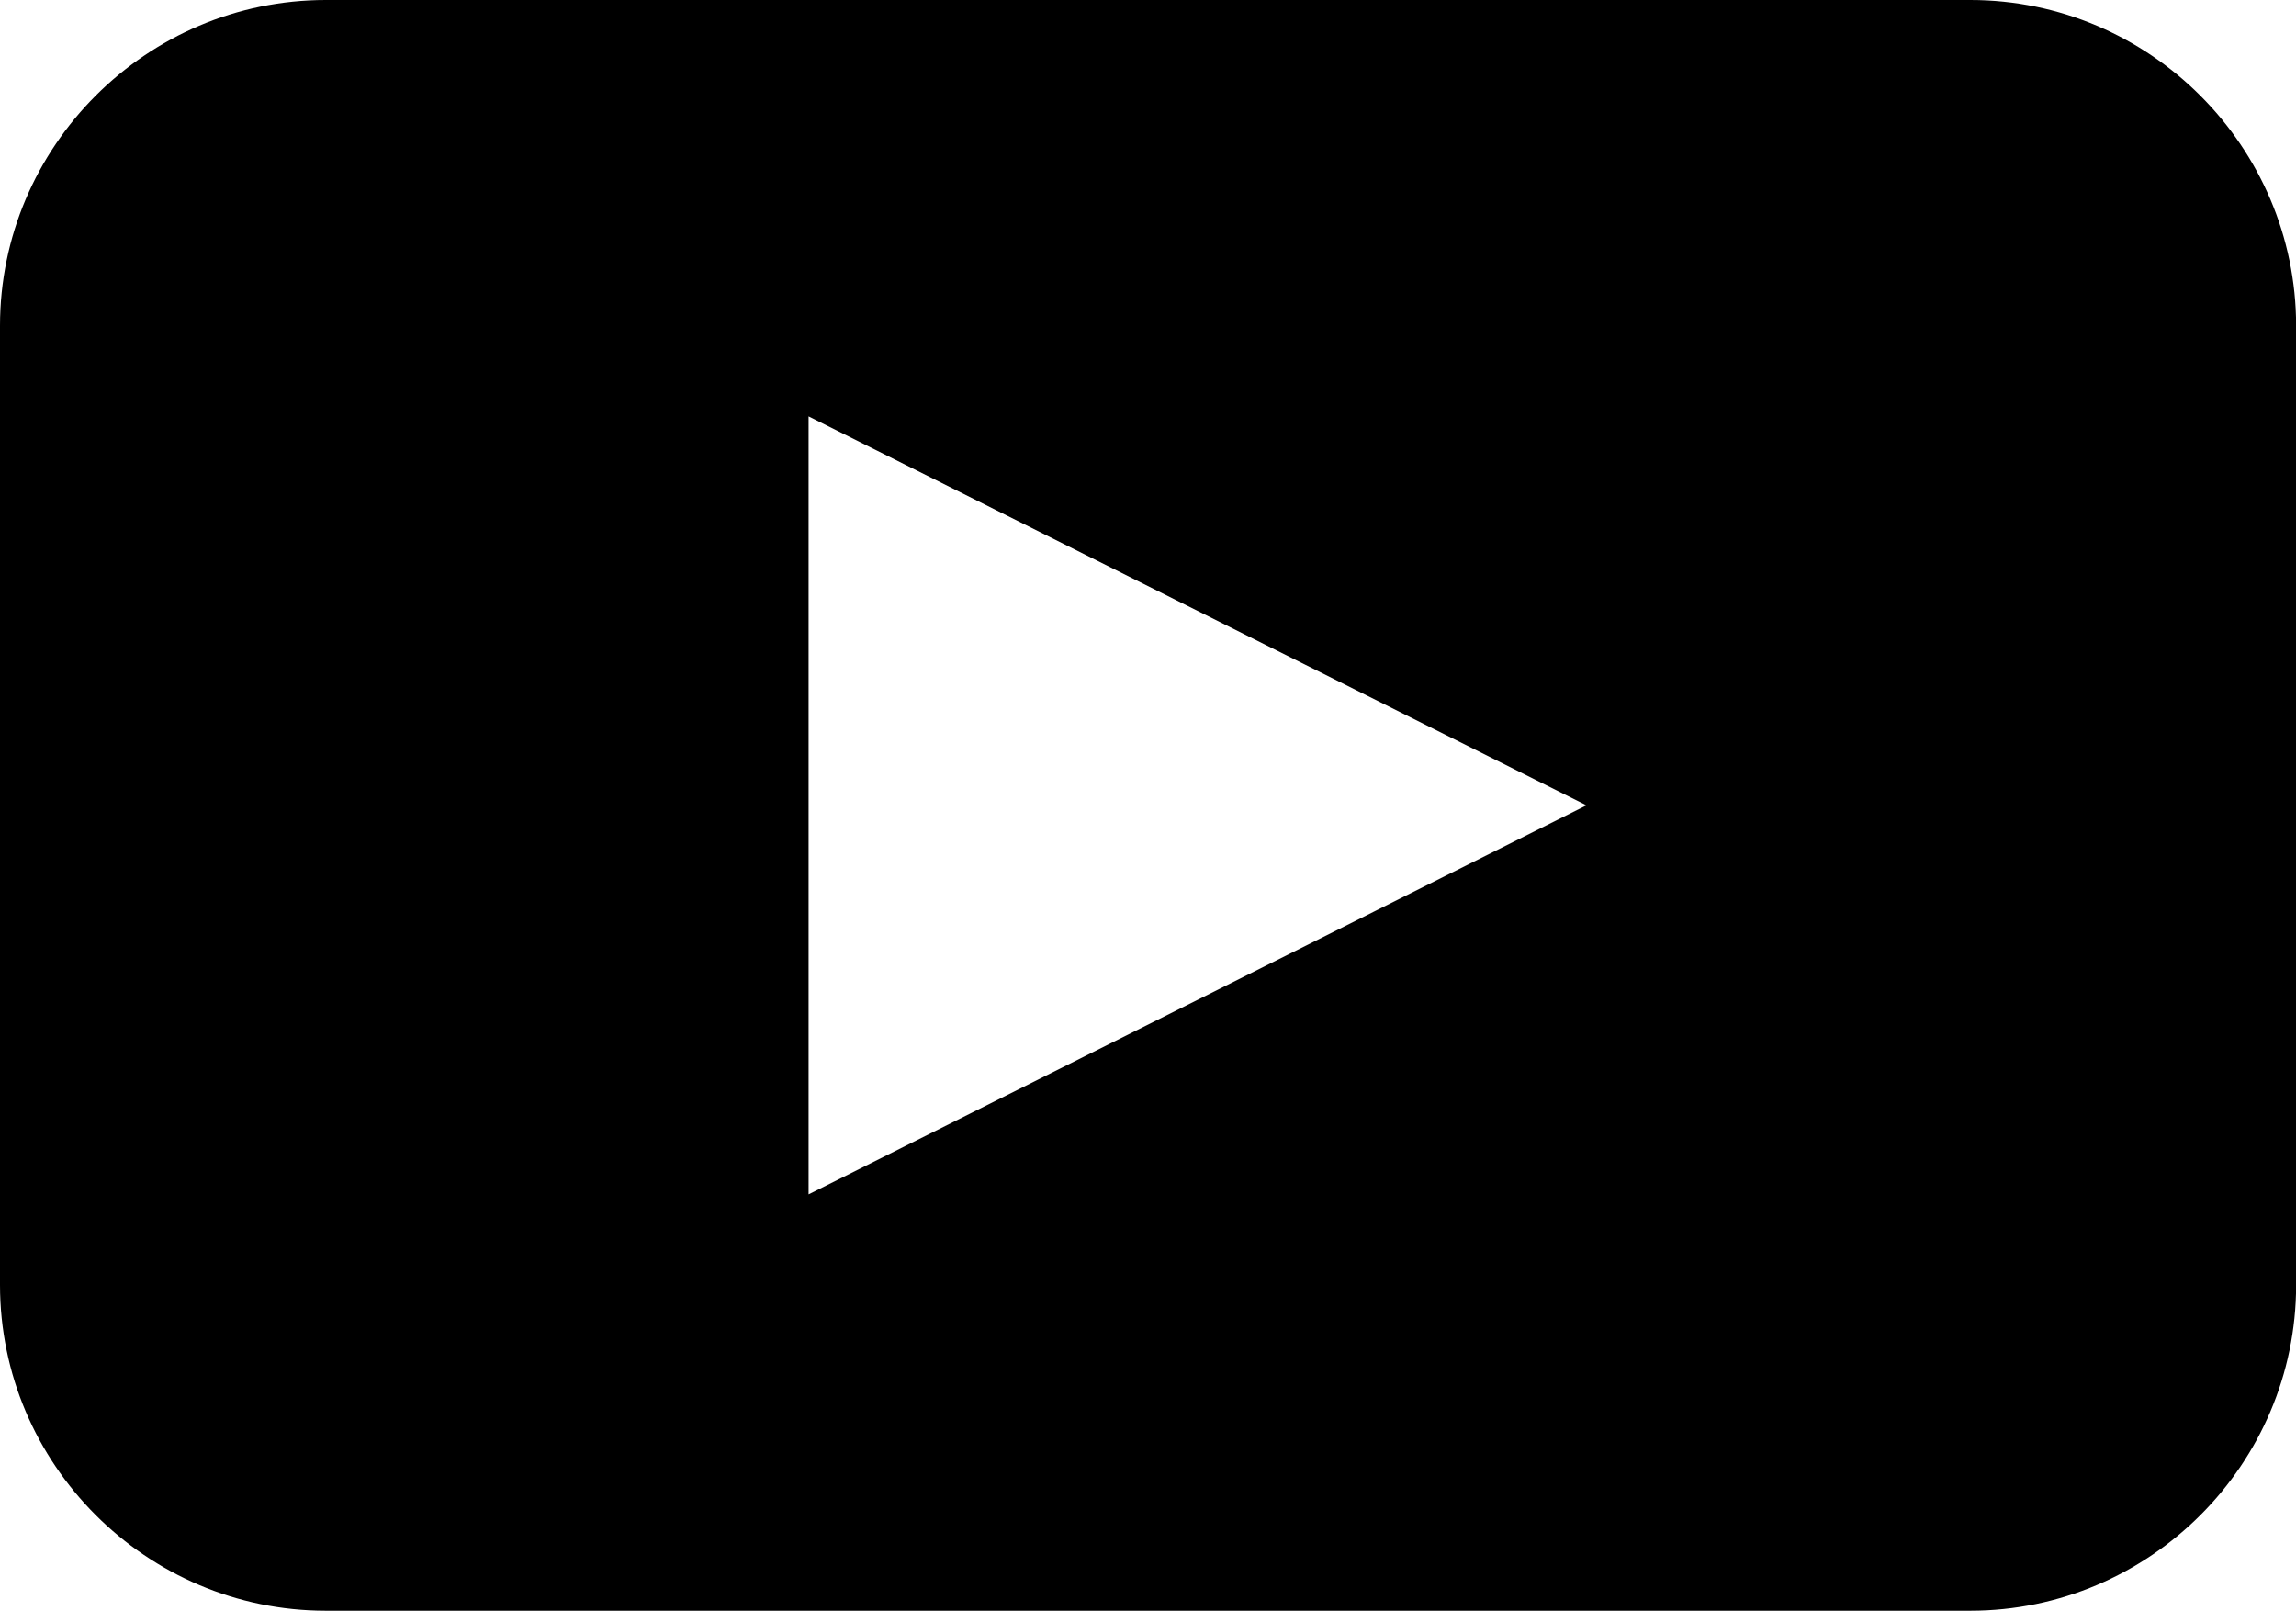
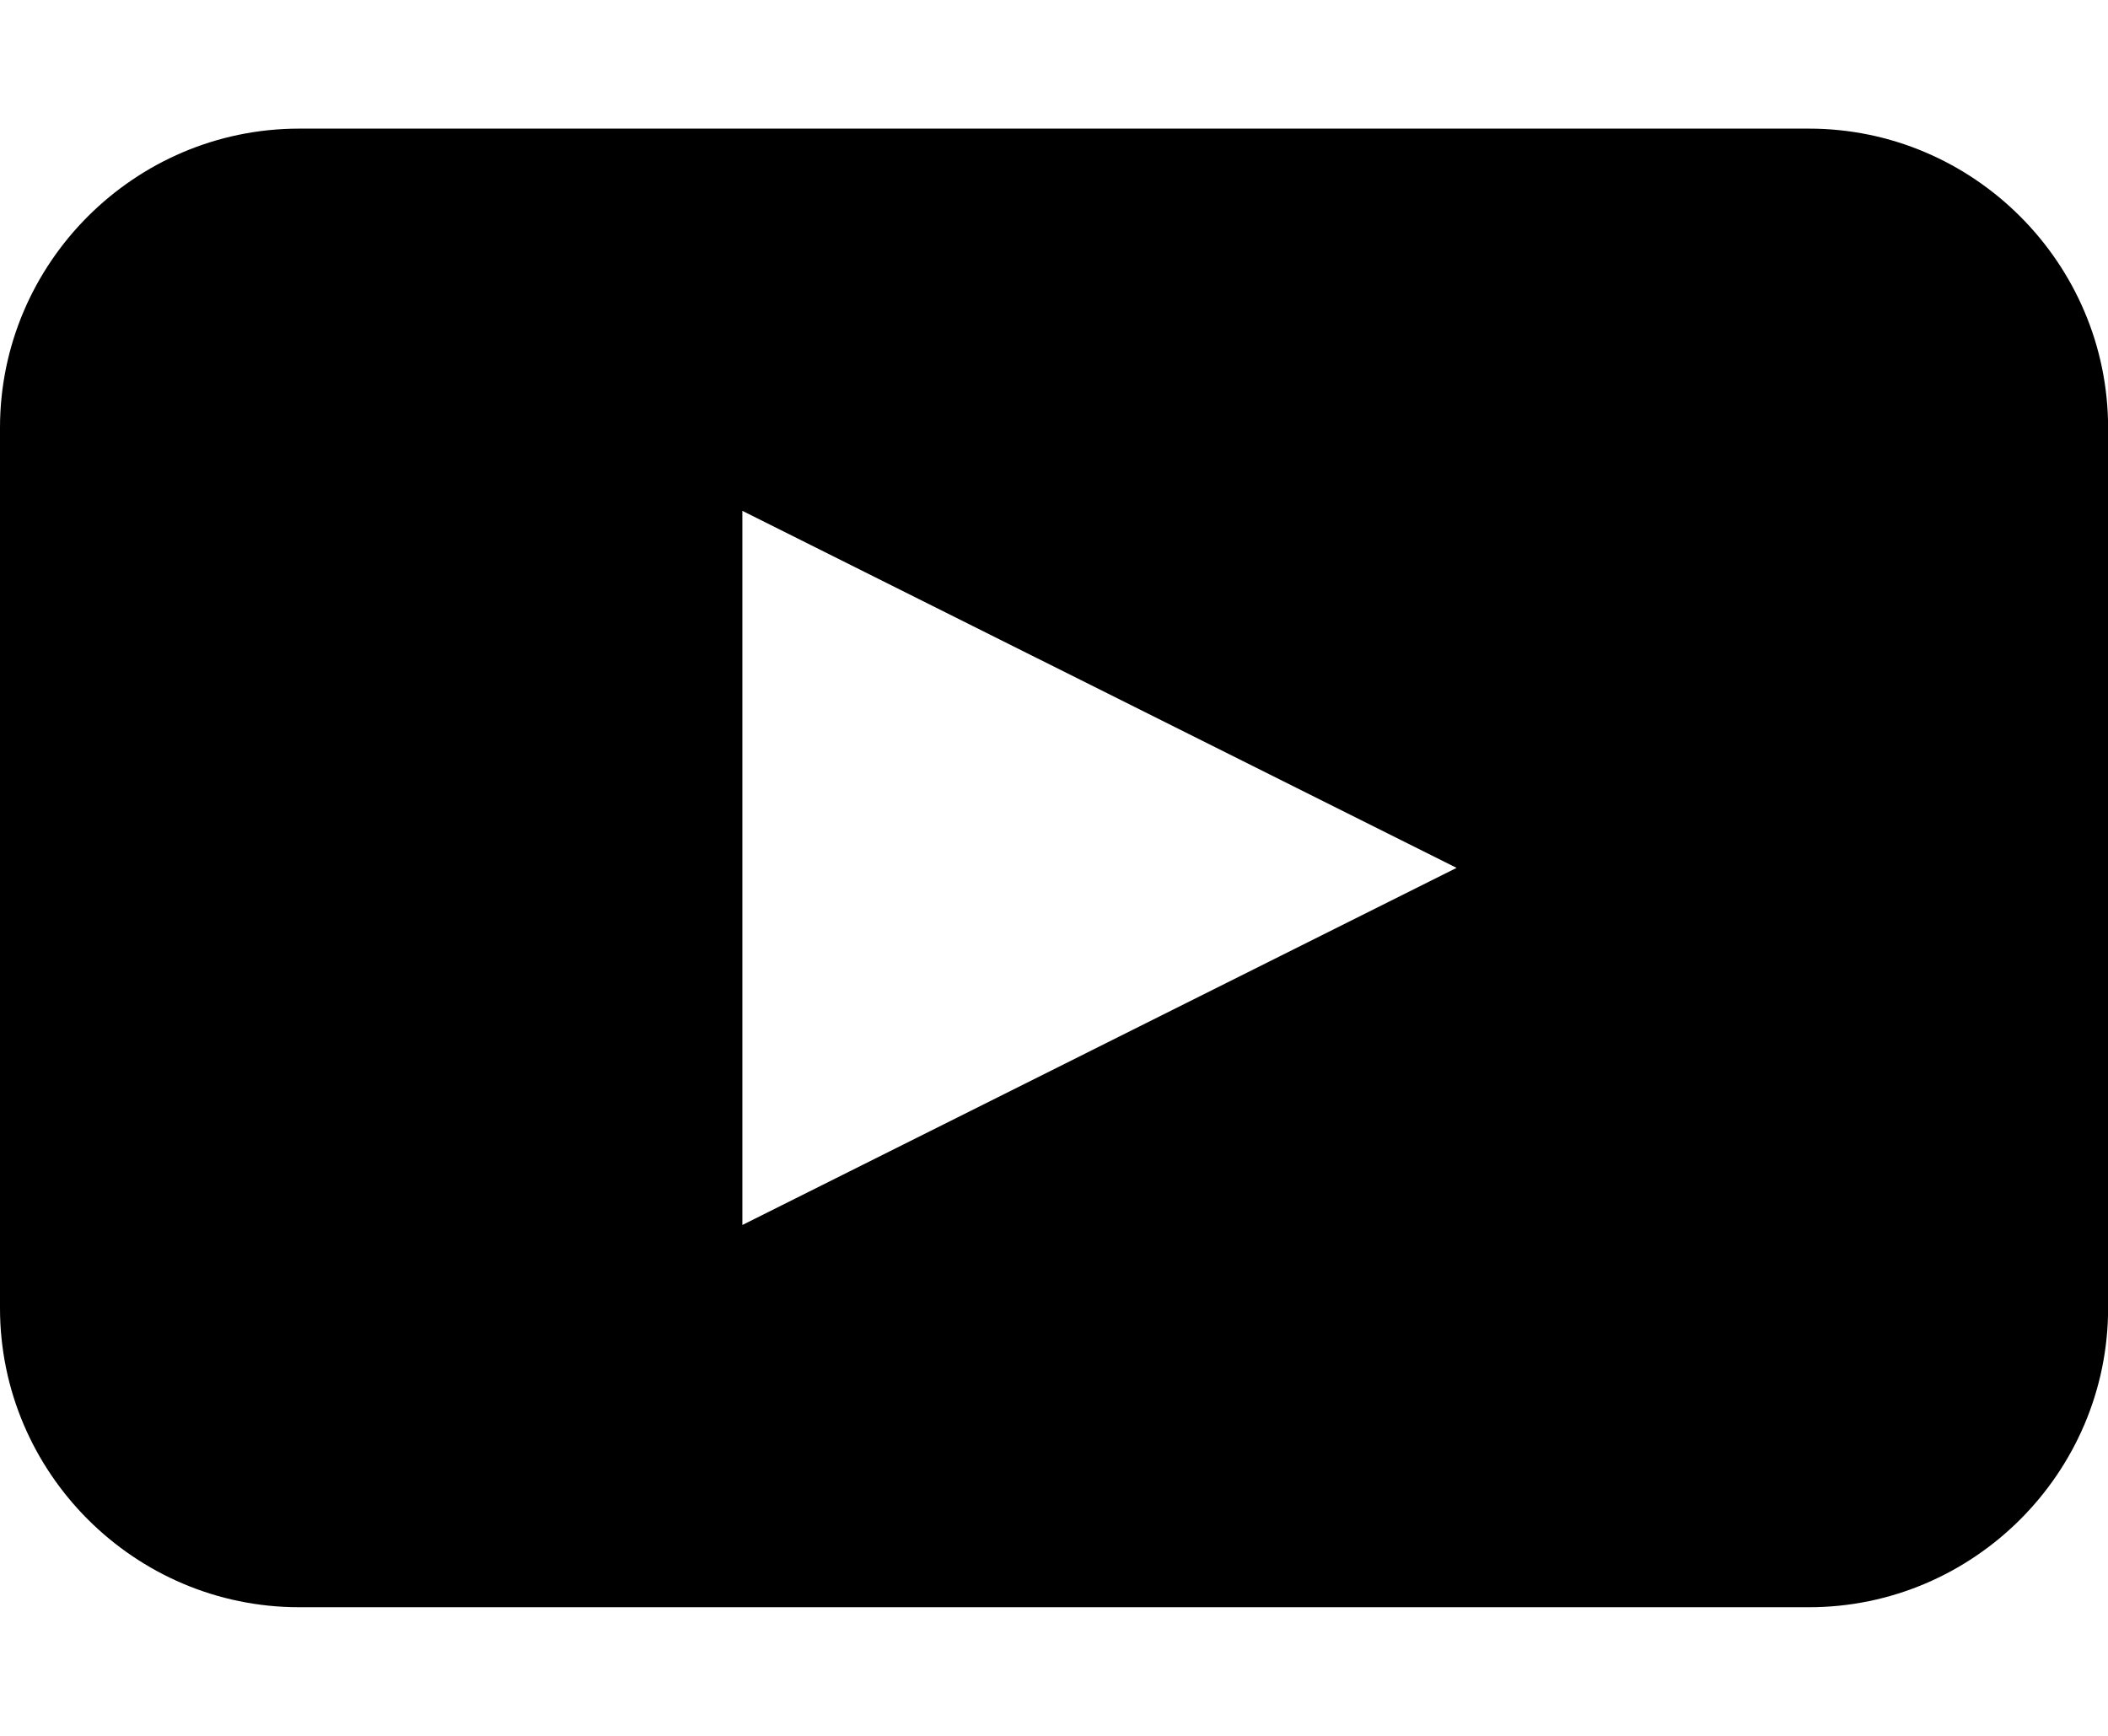
- <svg xmlns="http://www.w3.org/2000/svg" version="1.0" id="Layer_1" x="0px" y="0px" width="19.979px" height="14.015px" viewBox="0 0 19.979 14.015" enable-background="new 0 0 19.979 14.015" xml:space="preserve">
+ <svg xmlns="http://www.w3.org/2000/svg" version="1.0" id="Layer_1" x="0px" y="0px" width="17px" height="14px" viewBox="0 0 19.979 14.015" enable-background="new 0 0 19.979 14.015" xml:space="preserve">
  <path d="M17.145,0H2.835C1.275,0,0,1.275,0,2.835v8.345c0,1.56,1.275,2.835,2.835,2.835h14.31c1.56,0,2.835-1.275,2.835-2.835V2.835 C19.979,1.275,18.704,0,17.145,0z M7.036,10.392V3.623l6.769,3.384L7.036,10.392z" />
</svg>
